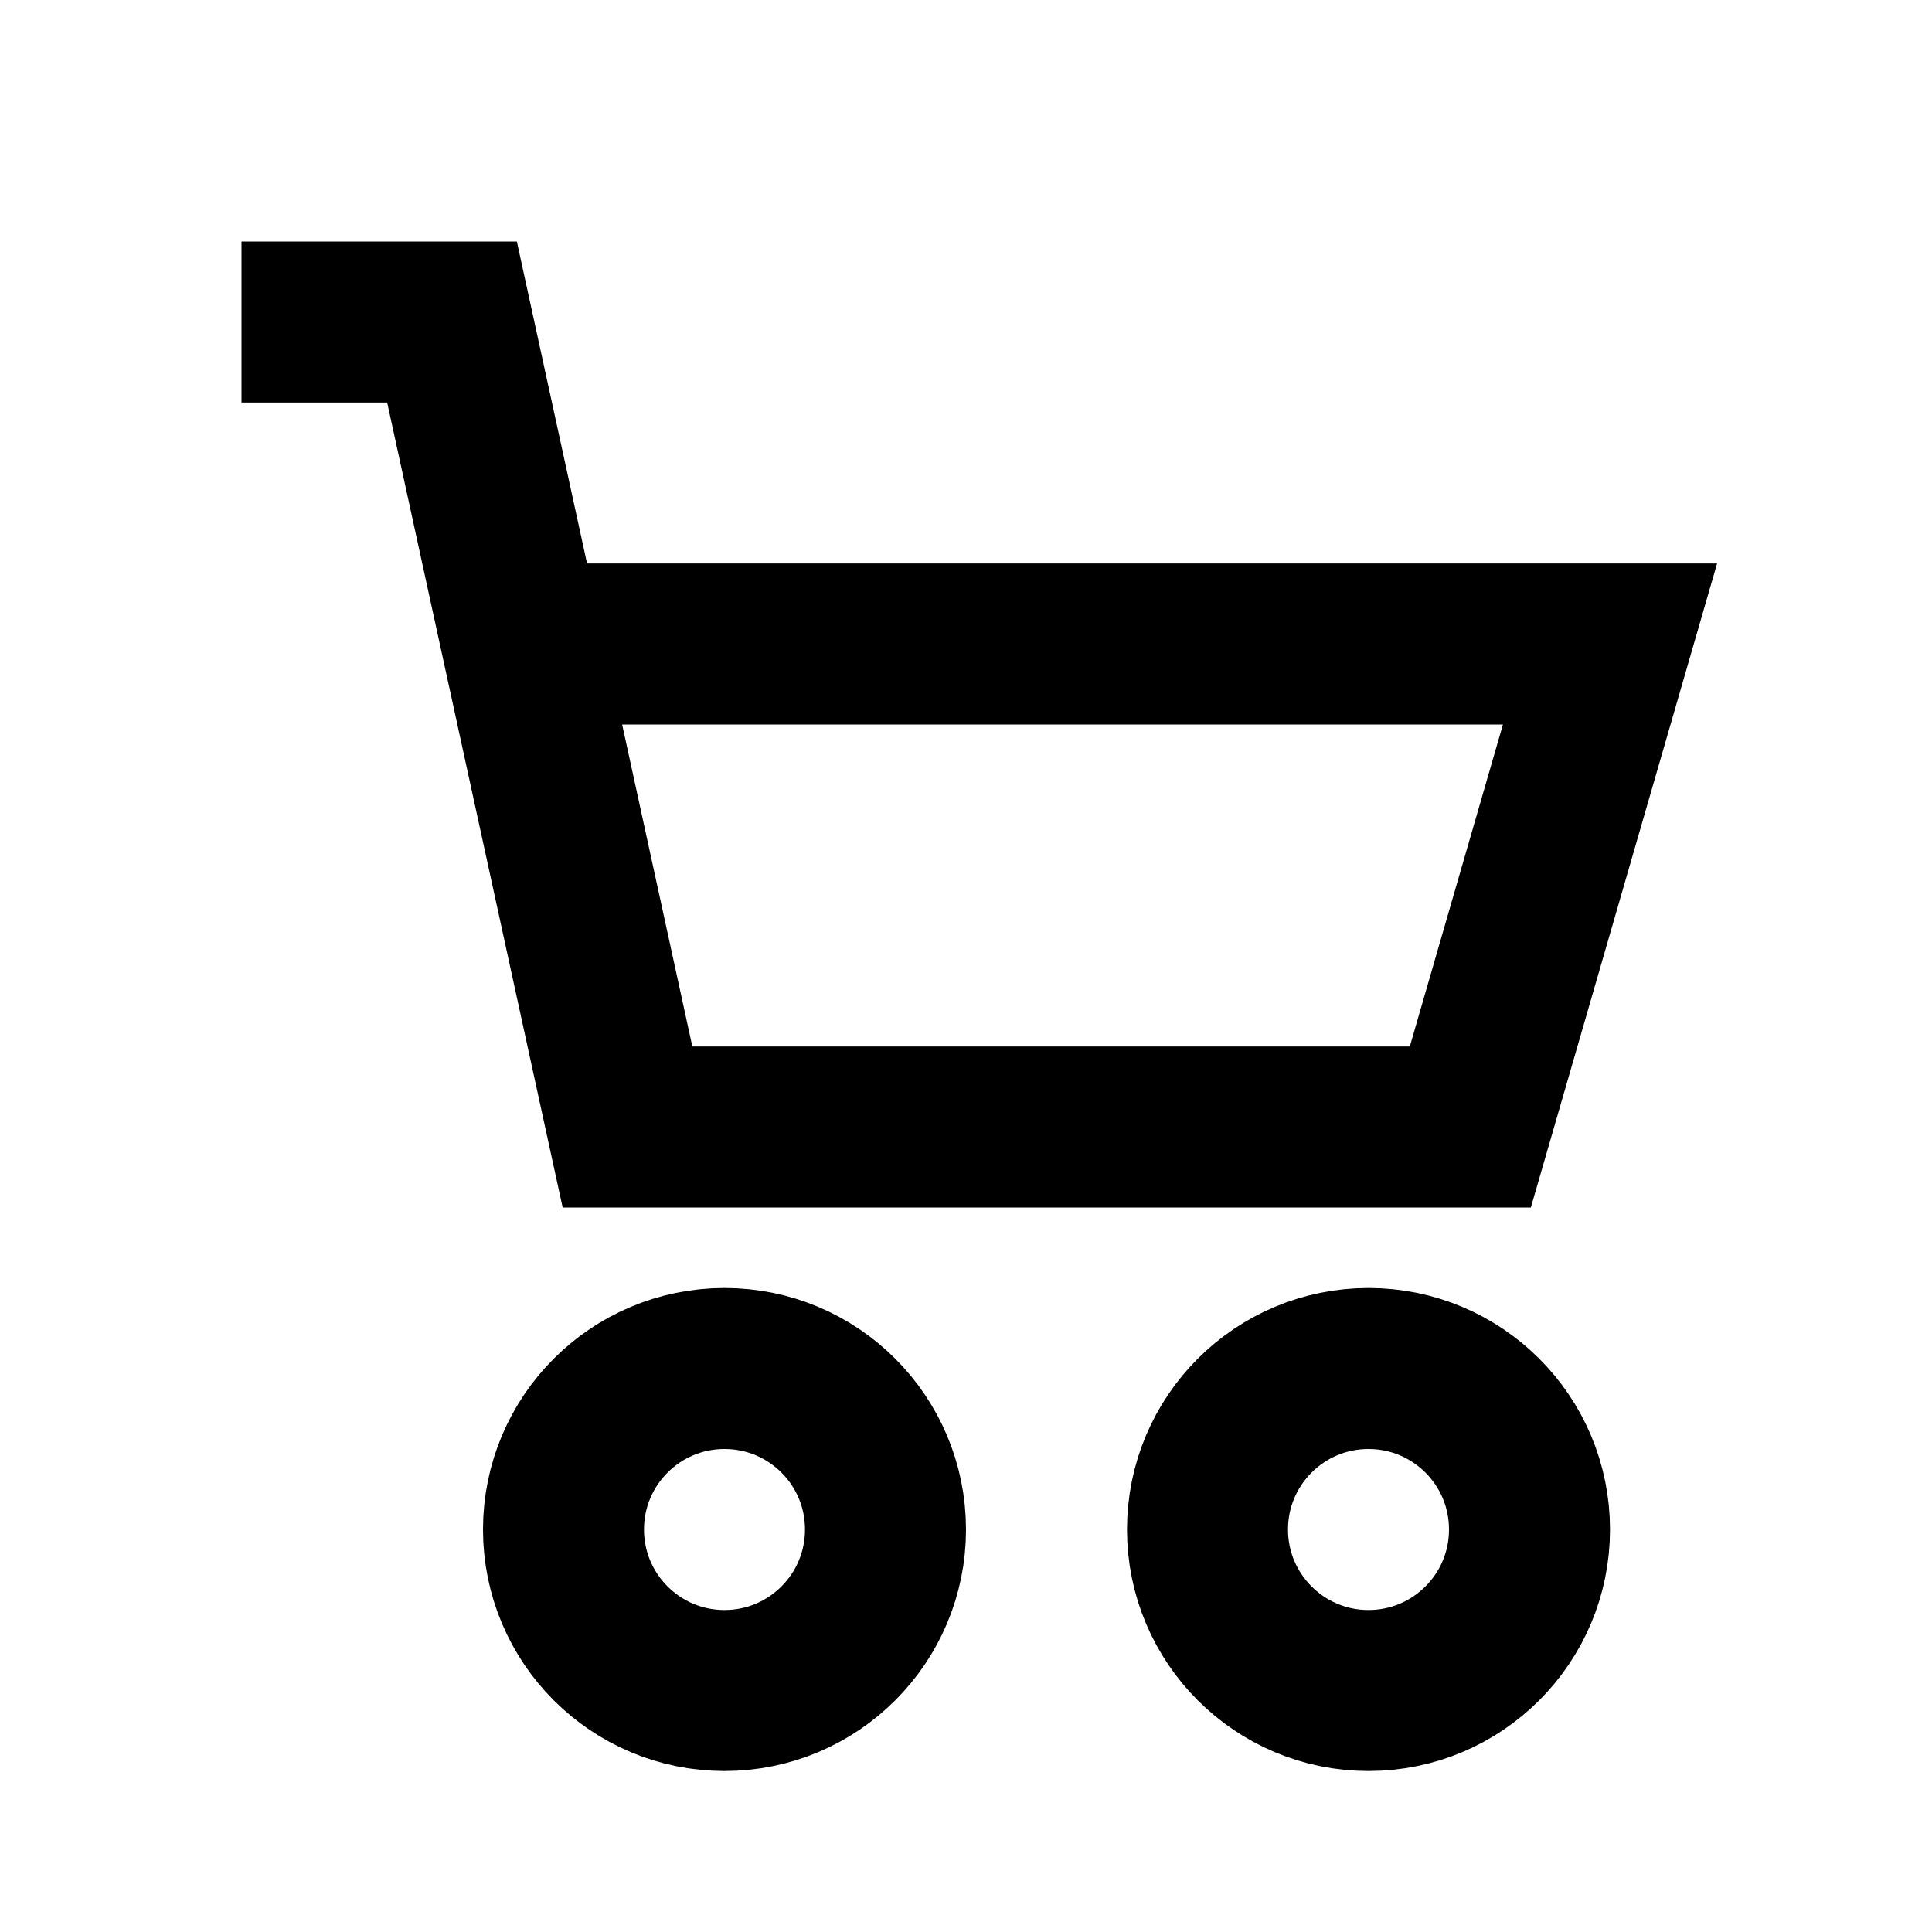
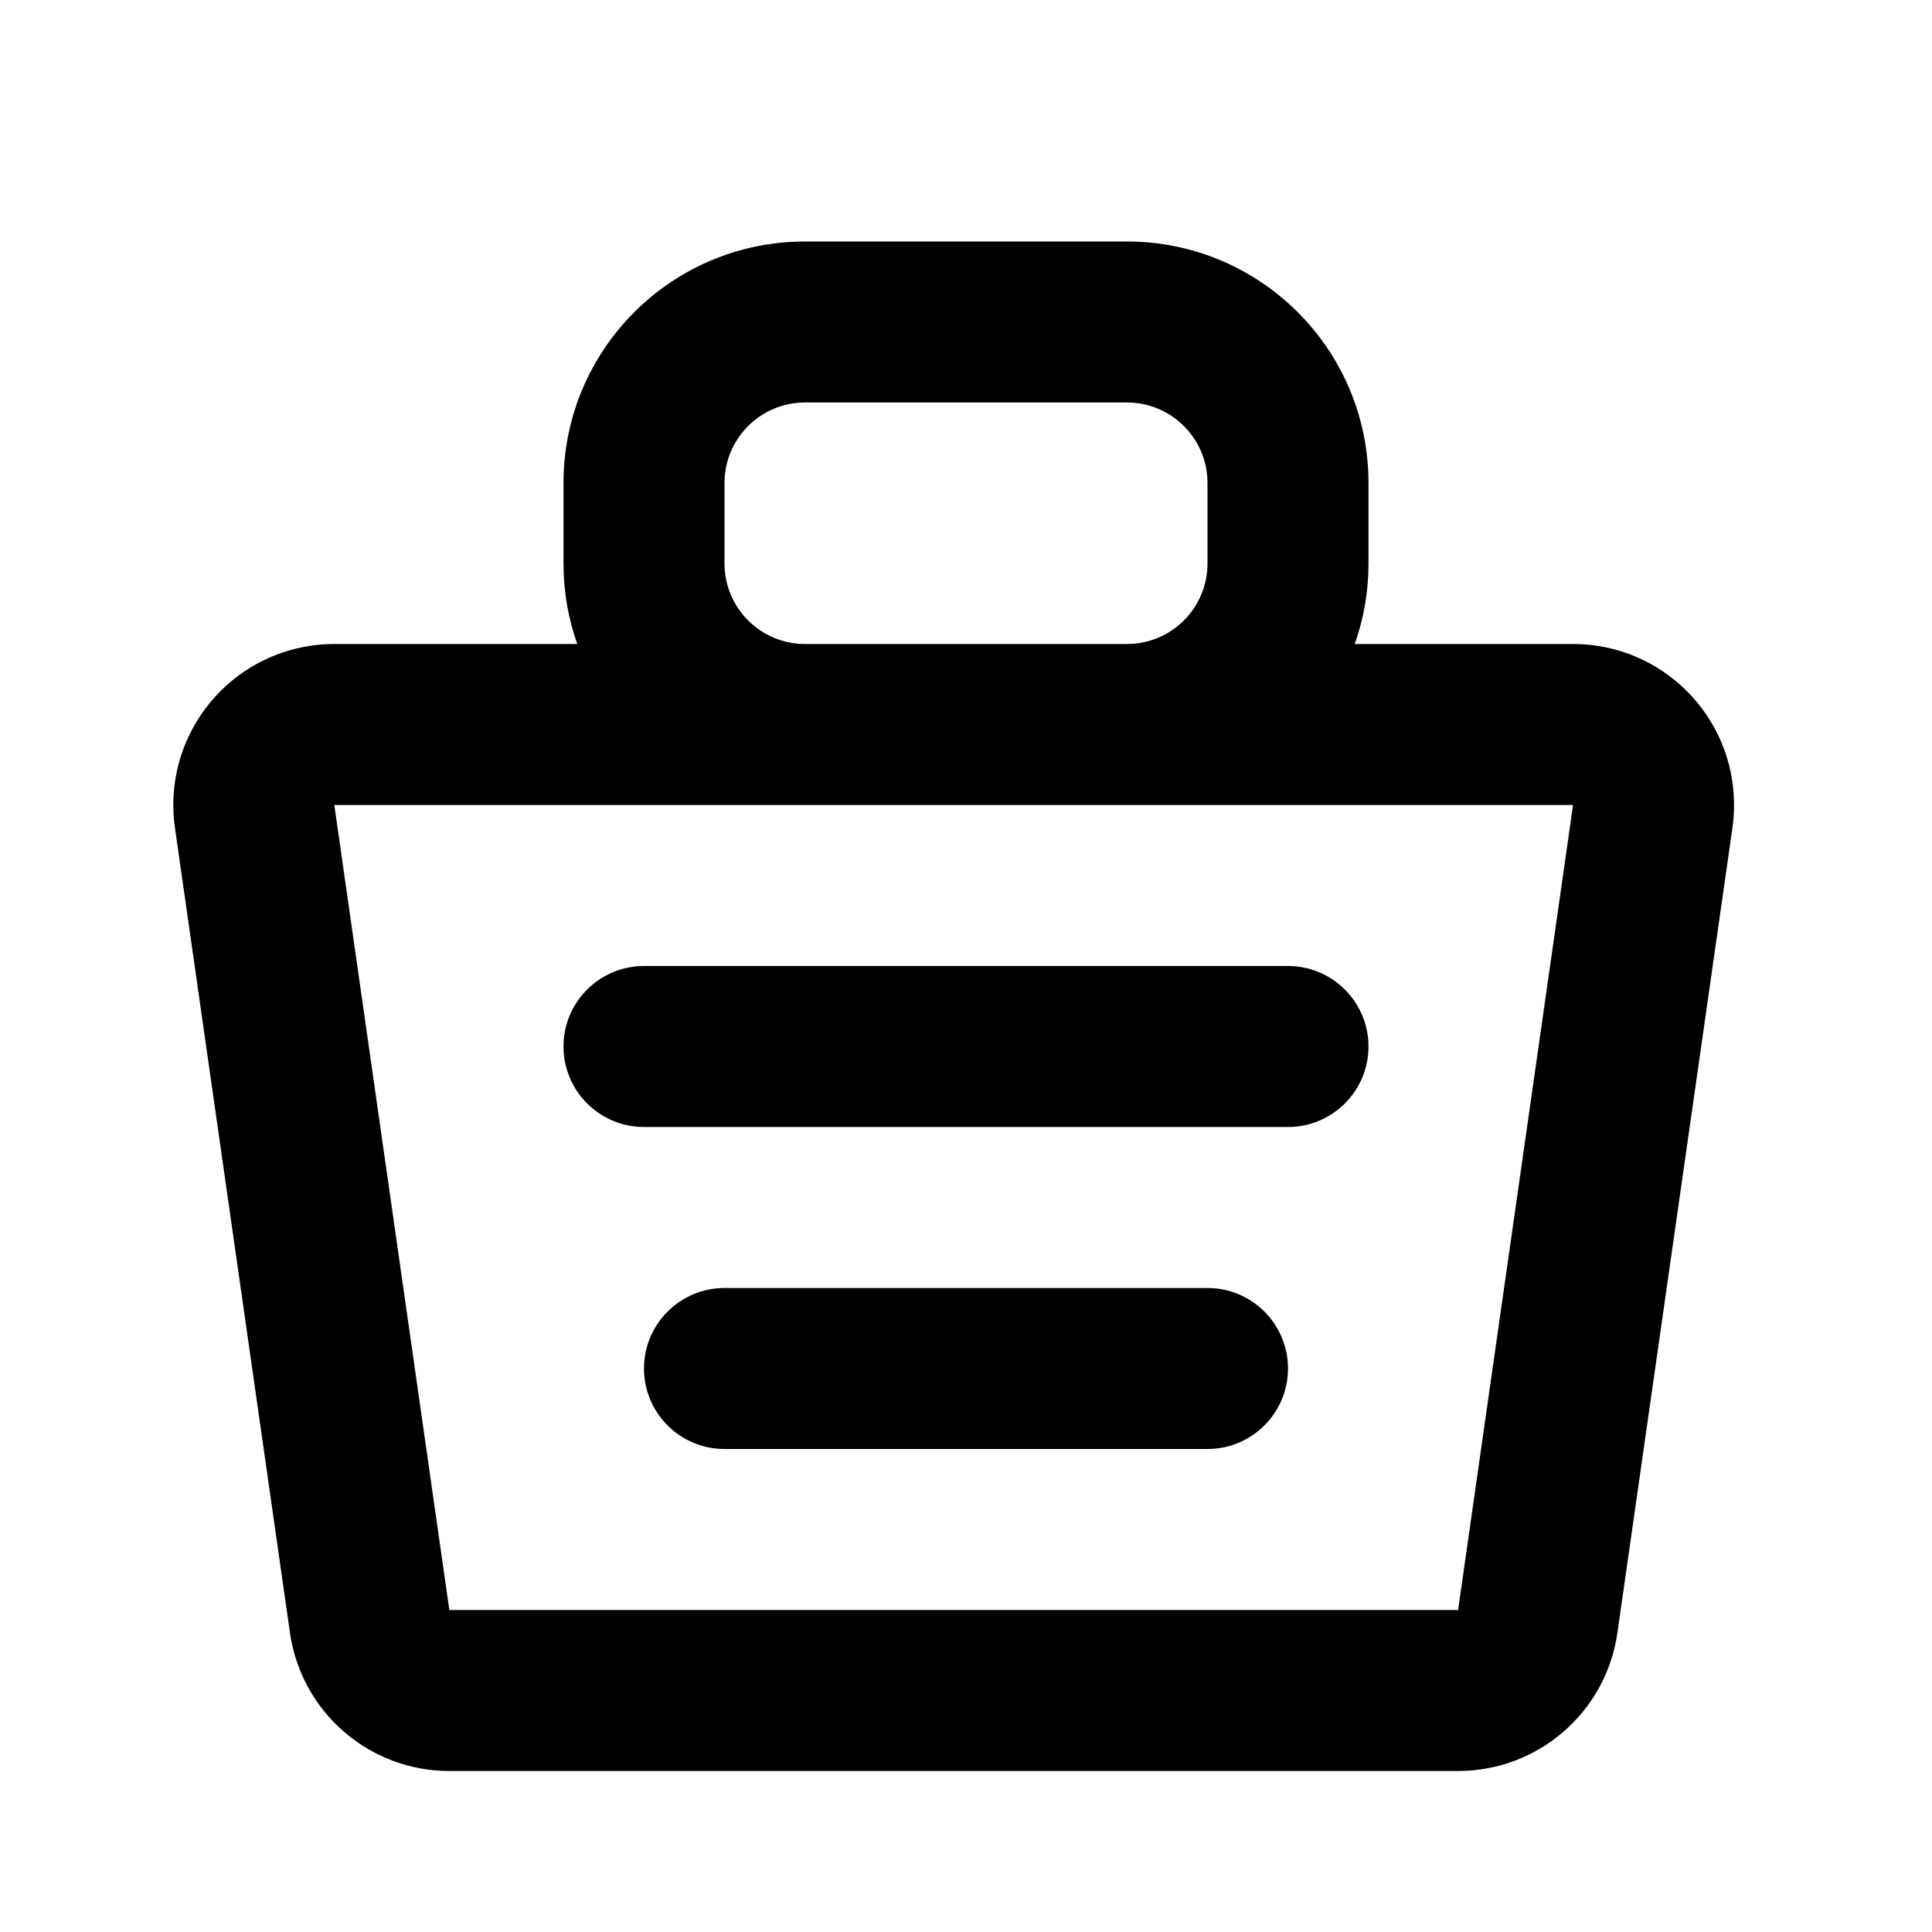
<svg xmlns="http://www.w3.org/2000/svg" width="24" height="24" viewBox="0 0 24 24">
-   <path fill="none" stroke="#000000" stroke-width="2" d="M9,21 C10.105,21 11,20.105 11,19 C11,17.895 10.105,17 9,17 C7.895,17 7,17.895 7,19 C7,20.105 7.895,21 9,21 Z M17,21 C18.105,21 19,20.105 19,19 C19,17.895 18.105,17 17,17 C15.895,17 15,17.895 15,19 C15,20.105 15.895,21 17,21 Z M20,8 L6.487,8 L5.615,4 L3,4 L5.615,4 L7.795,14 L18.265,14 L20,8 Z" />
+   <path fill="#000000" d="M7.171,8 C7.06,7.687 7,7.351 7,7 L7,6 C7,4.343 8.343,3 10,3 L14,3 C15.657,3 17,4.343 17,6 L17,7 C17,7.351 16.94,7.687 16.829,8 L19.541,8 C20.646,8 21.541,8.895 21.541,10 C21.541,10.095 21.534,10.189 21.521,10.283 L20.092,20.283 C19.952,21.268 19.108,22 18.113,22 L5.582,22 C4.586,22 3.743,21.268 3.602,20.283 L2.173,10.283 C2.017,9.189 2.777,8.176 3.87,8.02 C3.964,8.007 4.058,8 4.153,8 L7.171,8 Z M10,10 L4.153,10 L5.582,20 L18.113,20 L19.541,10 L10,10 C8.694,10 7.583,9.165 7.171,8 Z M10,5 C9.448,5 9,5.448 9,6 L9,7 C9,7.552 9.448,8 10,8 L14,8 C14.552,8 15,7.552 15,7 L15,6 C15,5.448 14.552,5 14,5 L10,5 Z M8,14 C7.448,14 7,13.552 7,13 C7,12.448 7.448,12 8,12 L16,12 C16.552,12 17,12.448 17,13 C17,13.552 16.552,14 16,14 L8,14 Z M9,18 C8.448,18 8,17.552 8,17 C8,16.448 8.448,16 9,16 L15,16 C15.552,16 16,16.448 16,17 C16,17.552 15.552,18 15,18 L9,18 Z" />
</svg>
